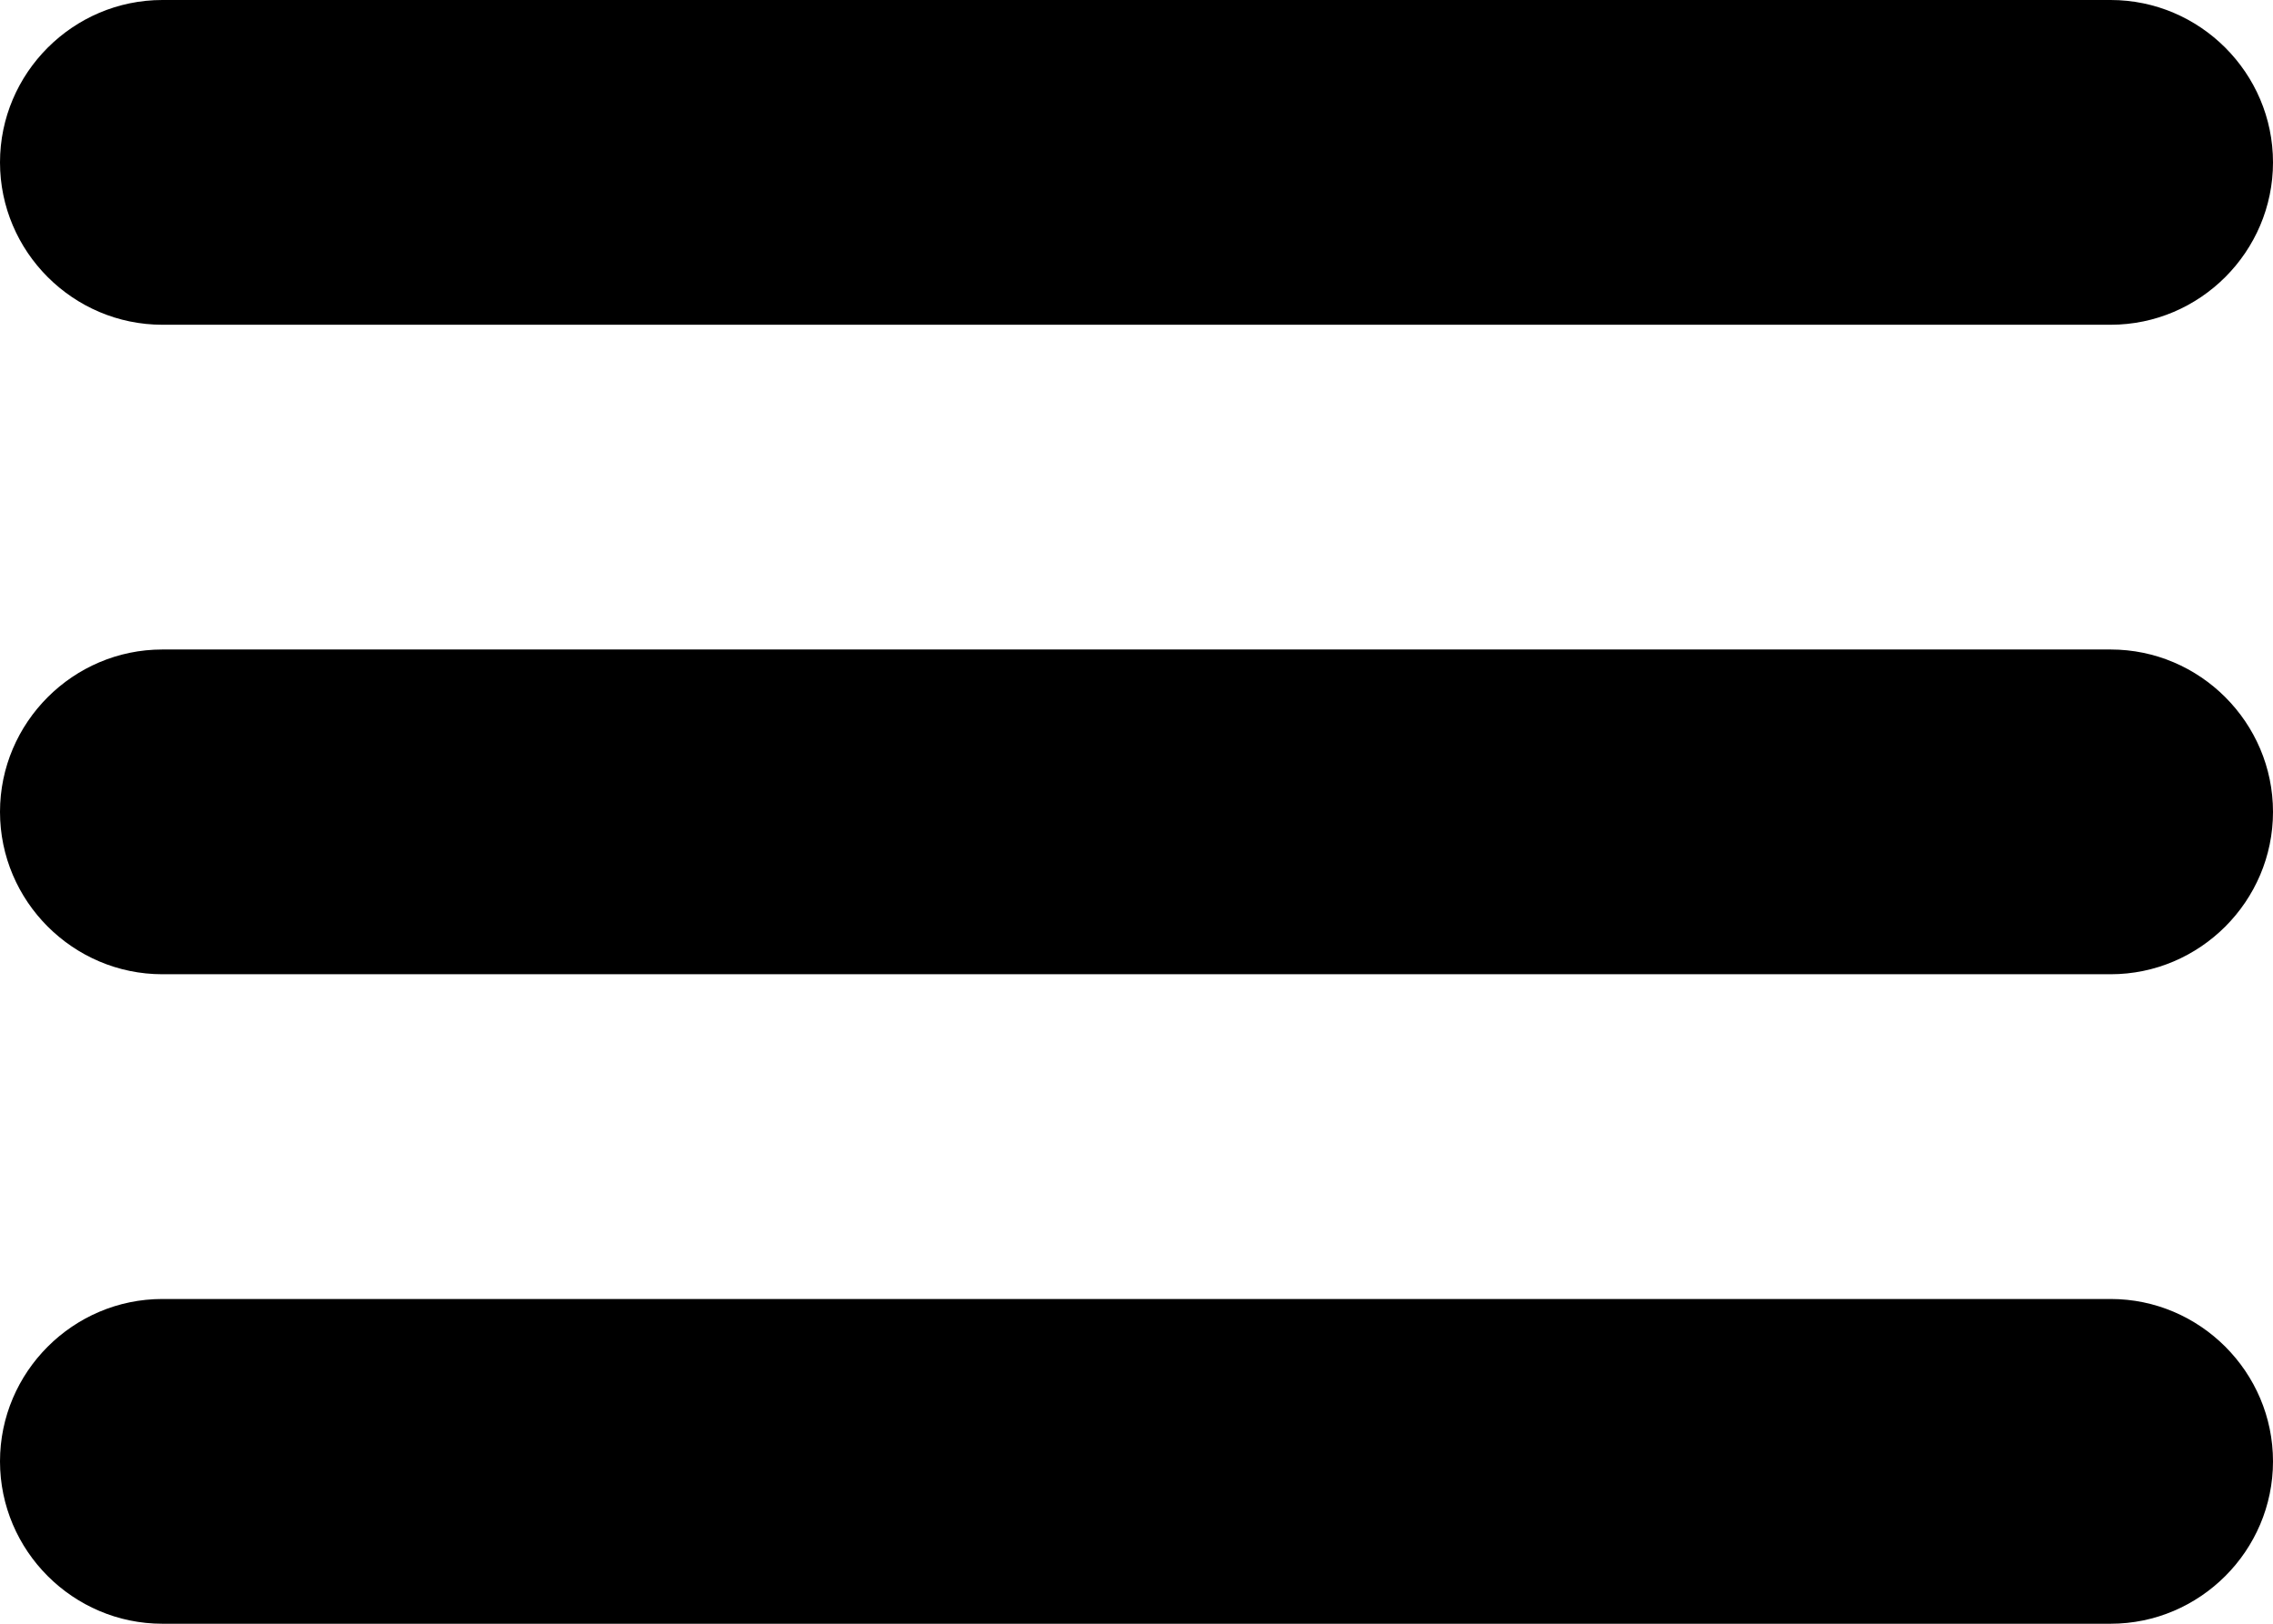
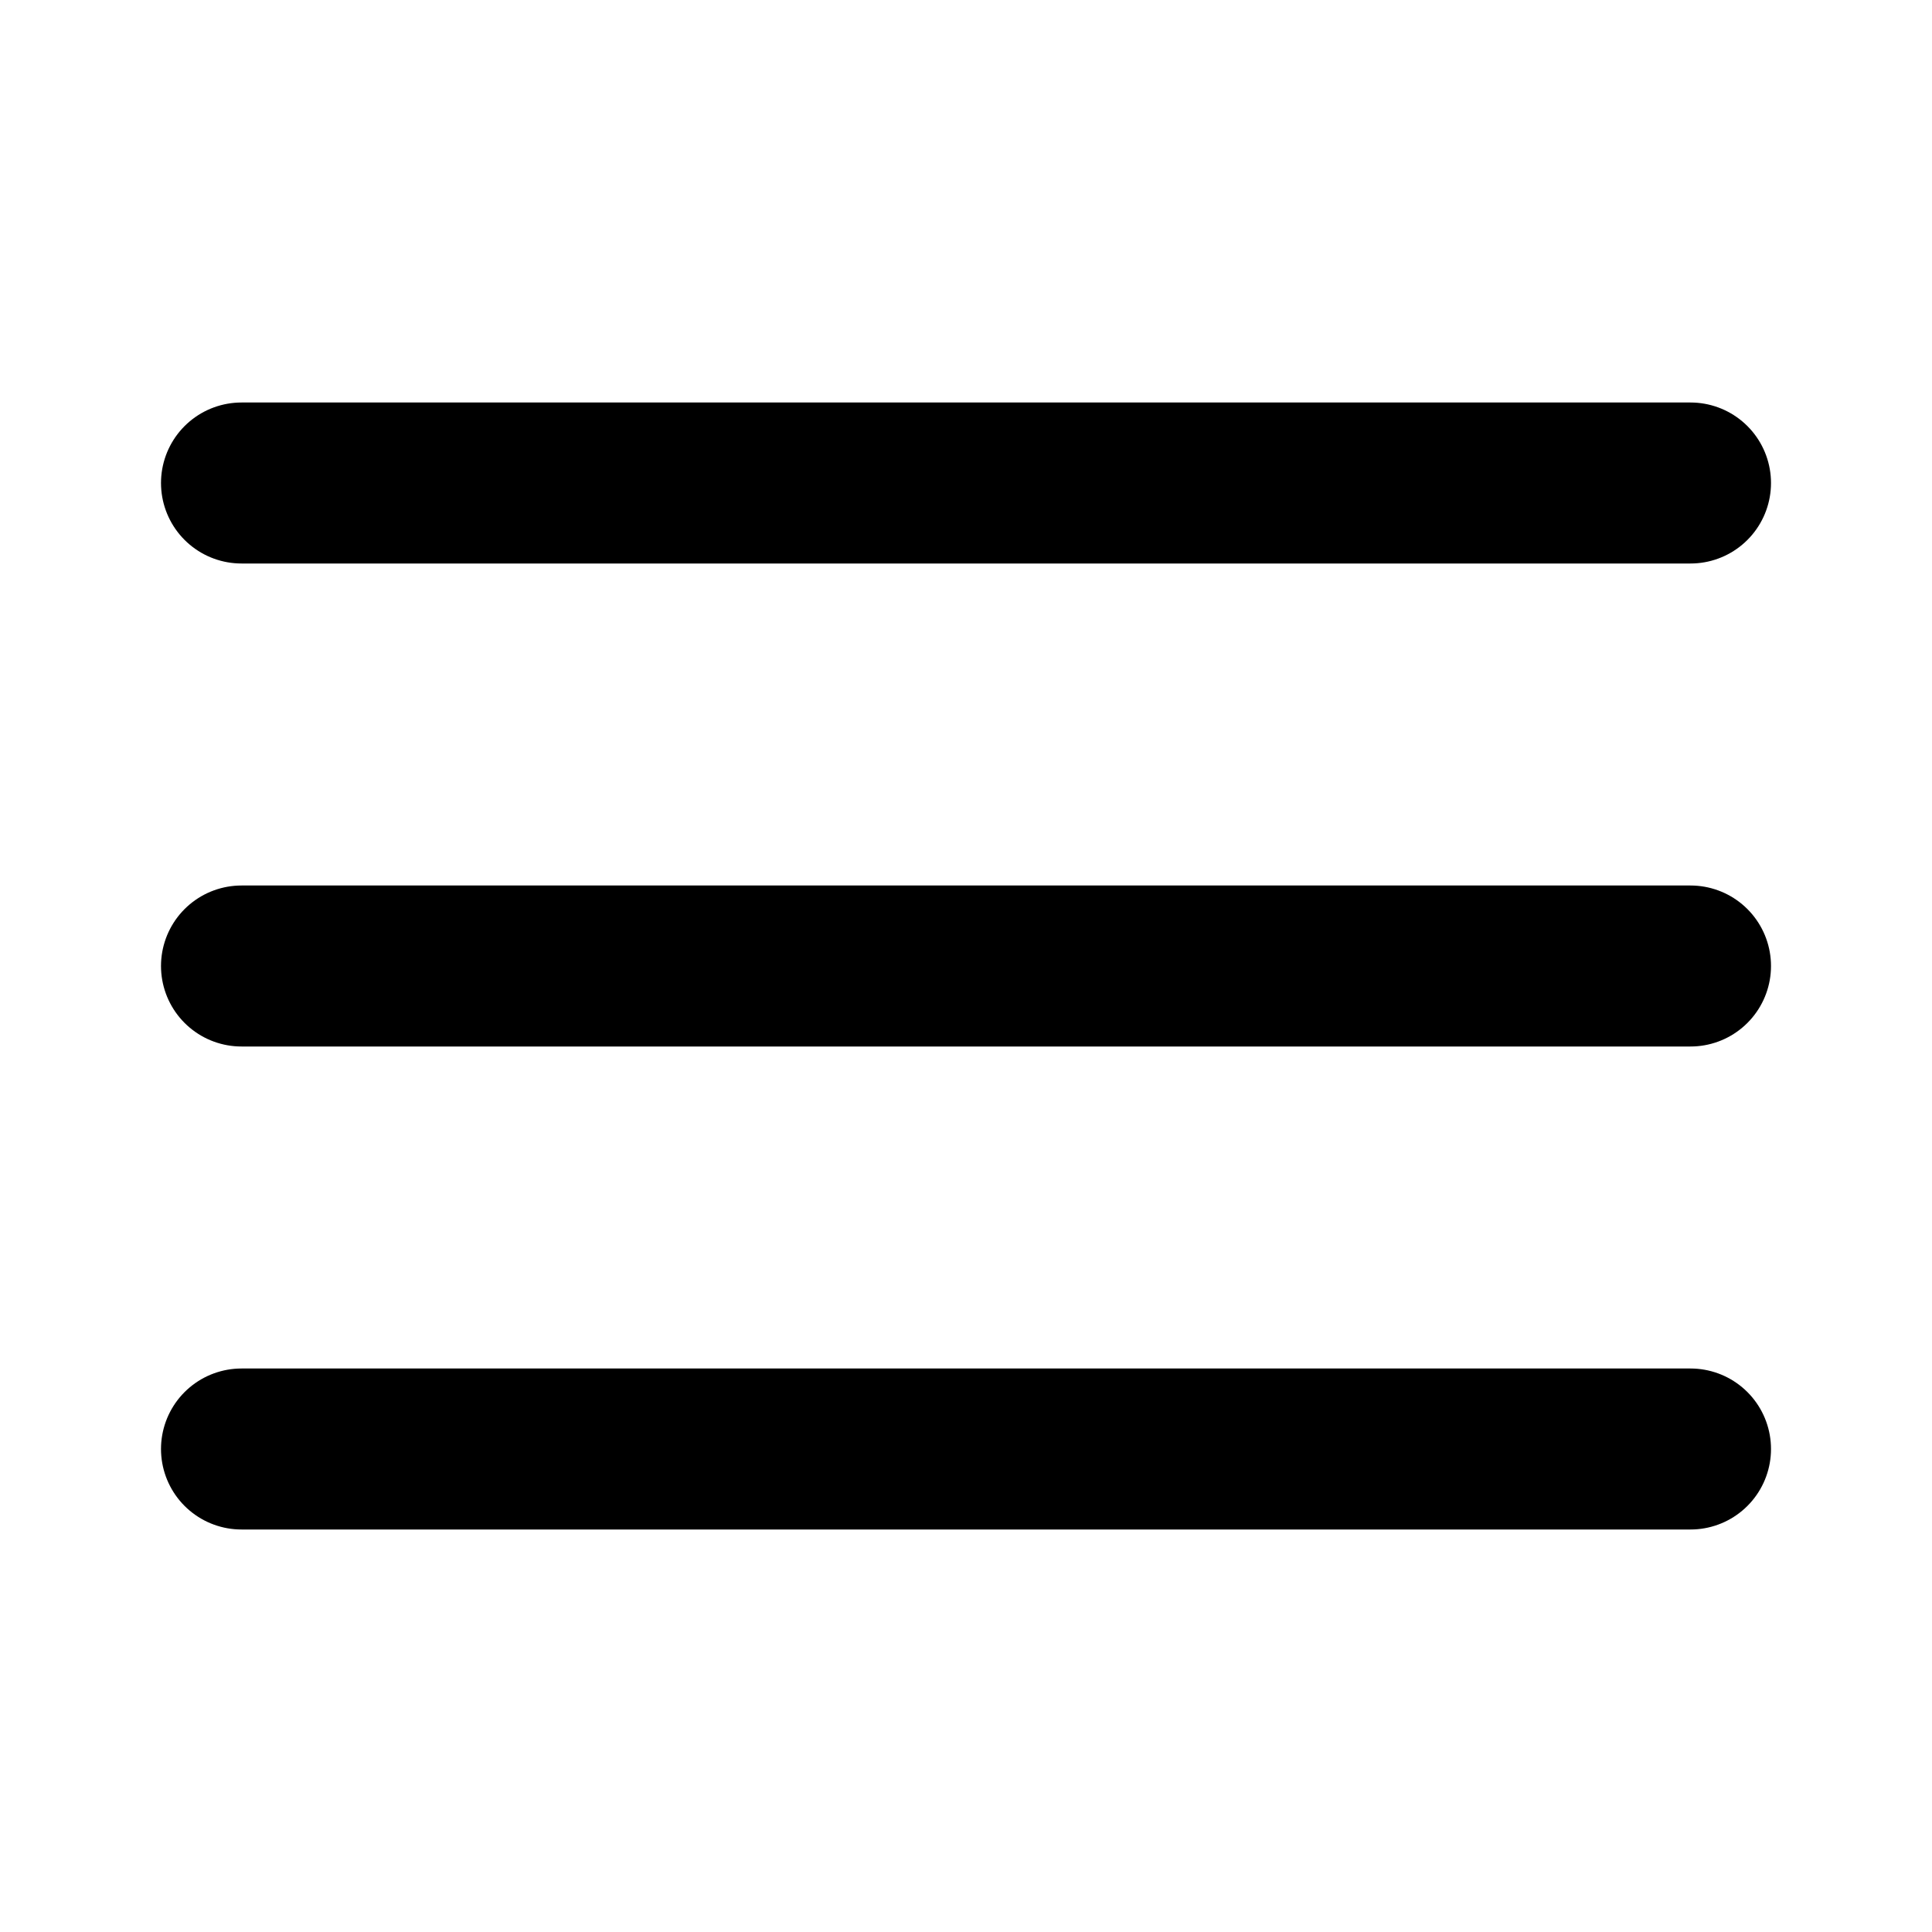
- <svg xmlns="http://www.w3.org/2000/svg" viewBox="0 0 28 20">
-   <path d="M2 4h24c1.1 0 2-.9 2-2s-.9-2-2-2H2C.9 0 0 .9 0 2s.9 2 2 2zm24 4H2c-1.1 0-2 .9-2 2s.9 2 2 2h24c1.1 0 2-.9 2-2s-.9-2-2-2zm0 8H2c-1.1 0-2 .9-2 2s.9 2 2 2h24c1.1 0 2-.9 2-2s-.9-2-2-2z" />
+ <svg xmlns="http://www.w3.org/2000/svg" width="24" height="24" fill="none" stroke="currentColor" stroke-width="2" stroke-linecap="round" stroke-linejoin="round" class="feather feather-menu">
+   <path d="M3 12h18M3 6h18M3 18h18" />
</svg>
